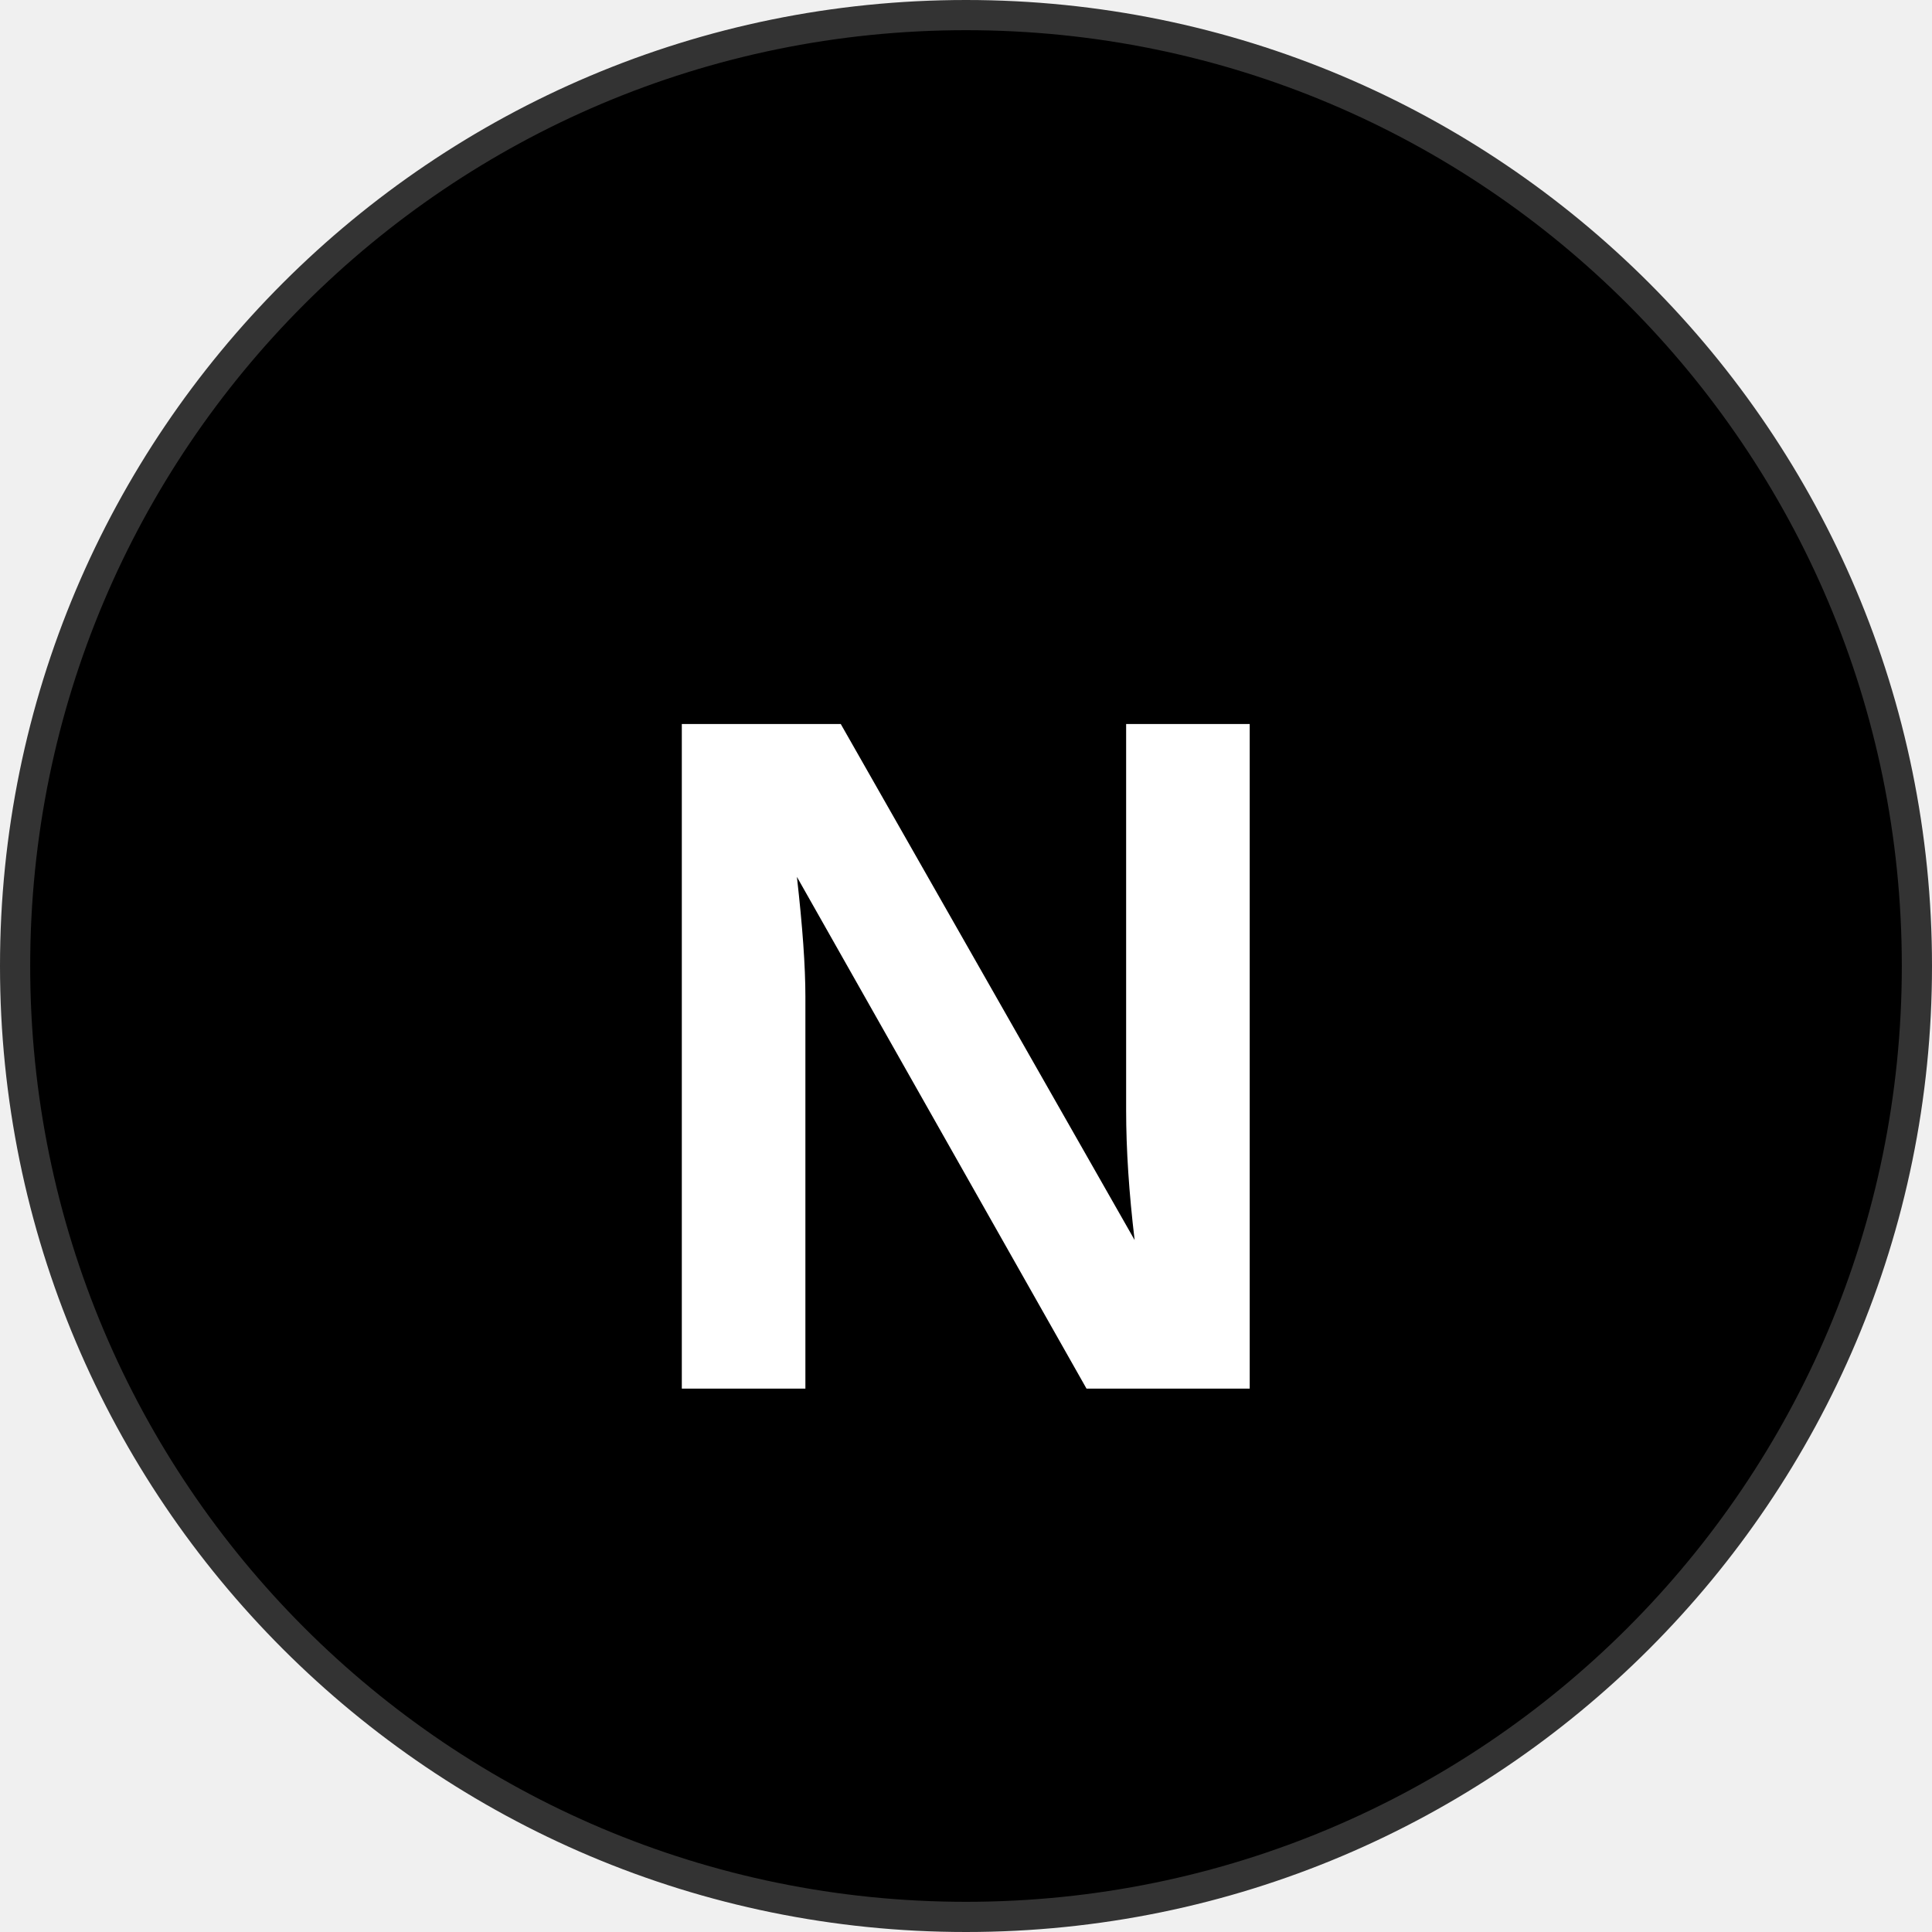
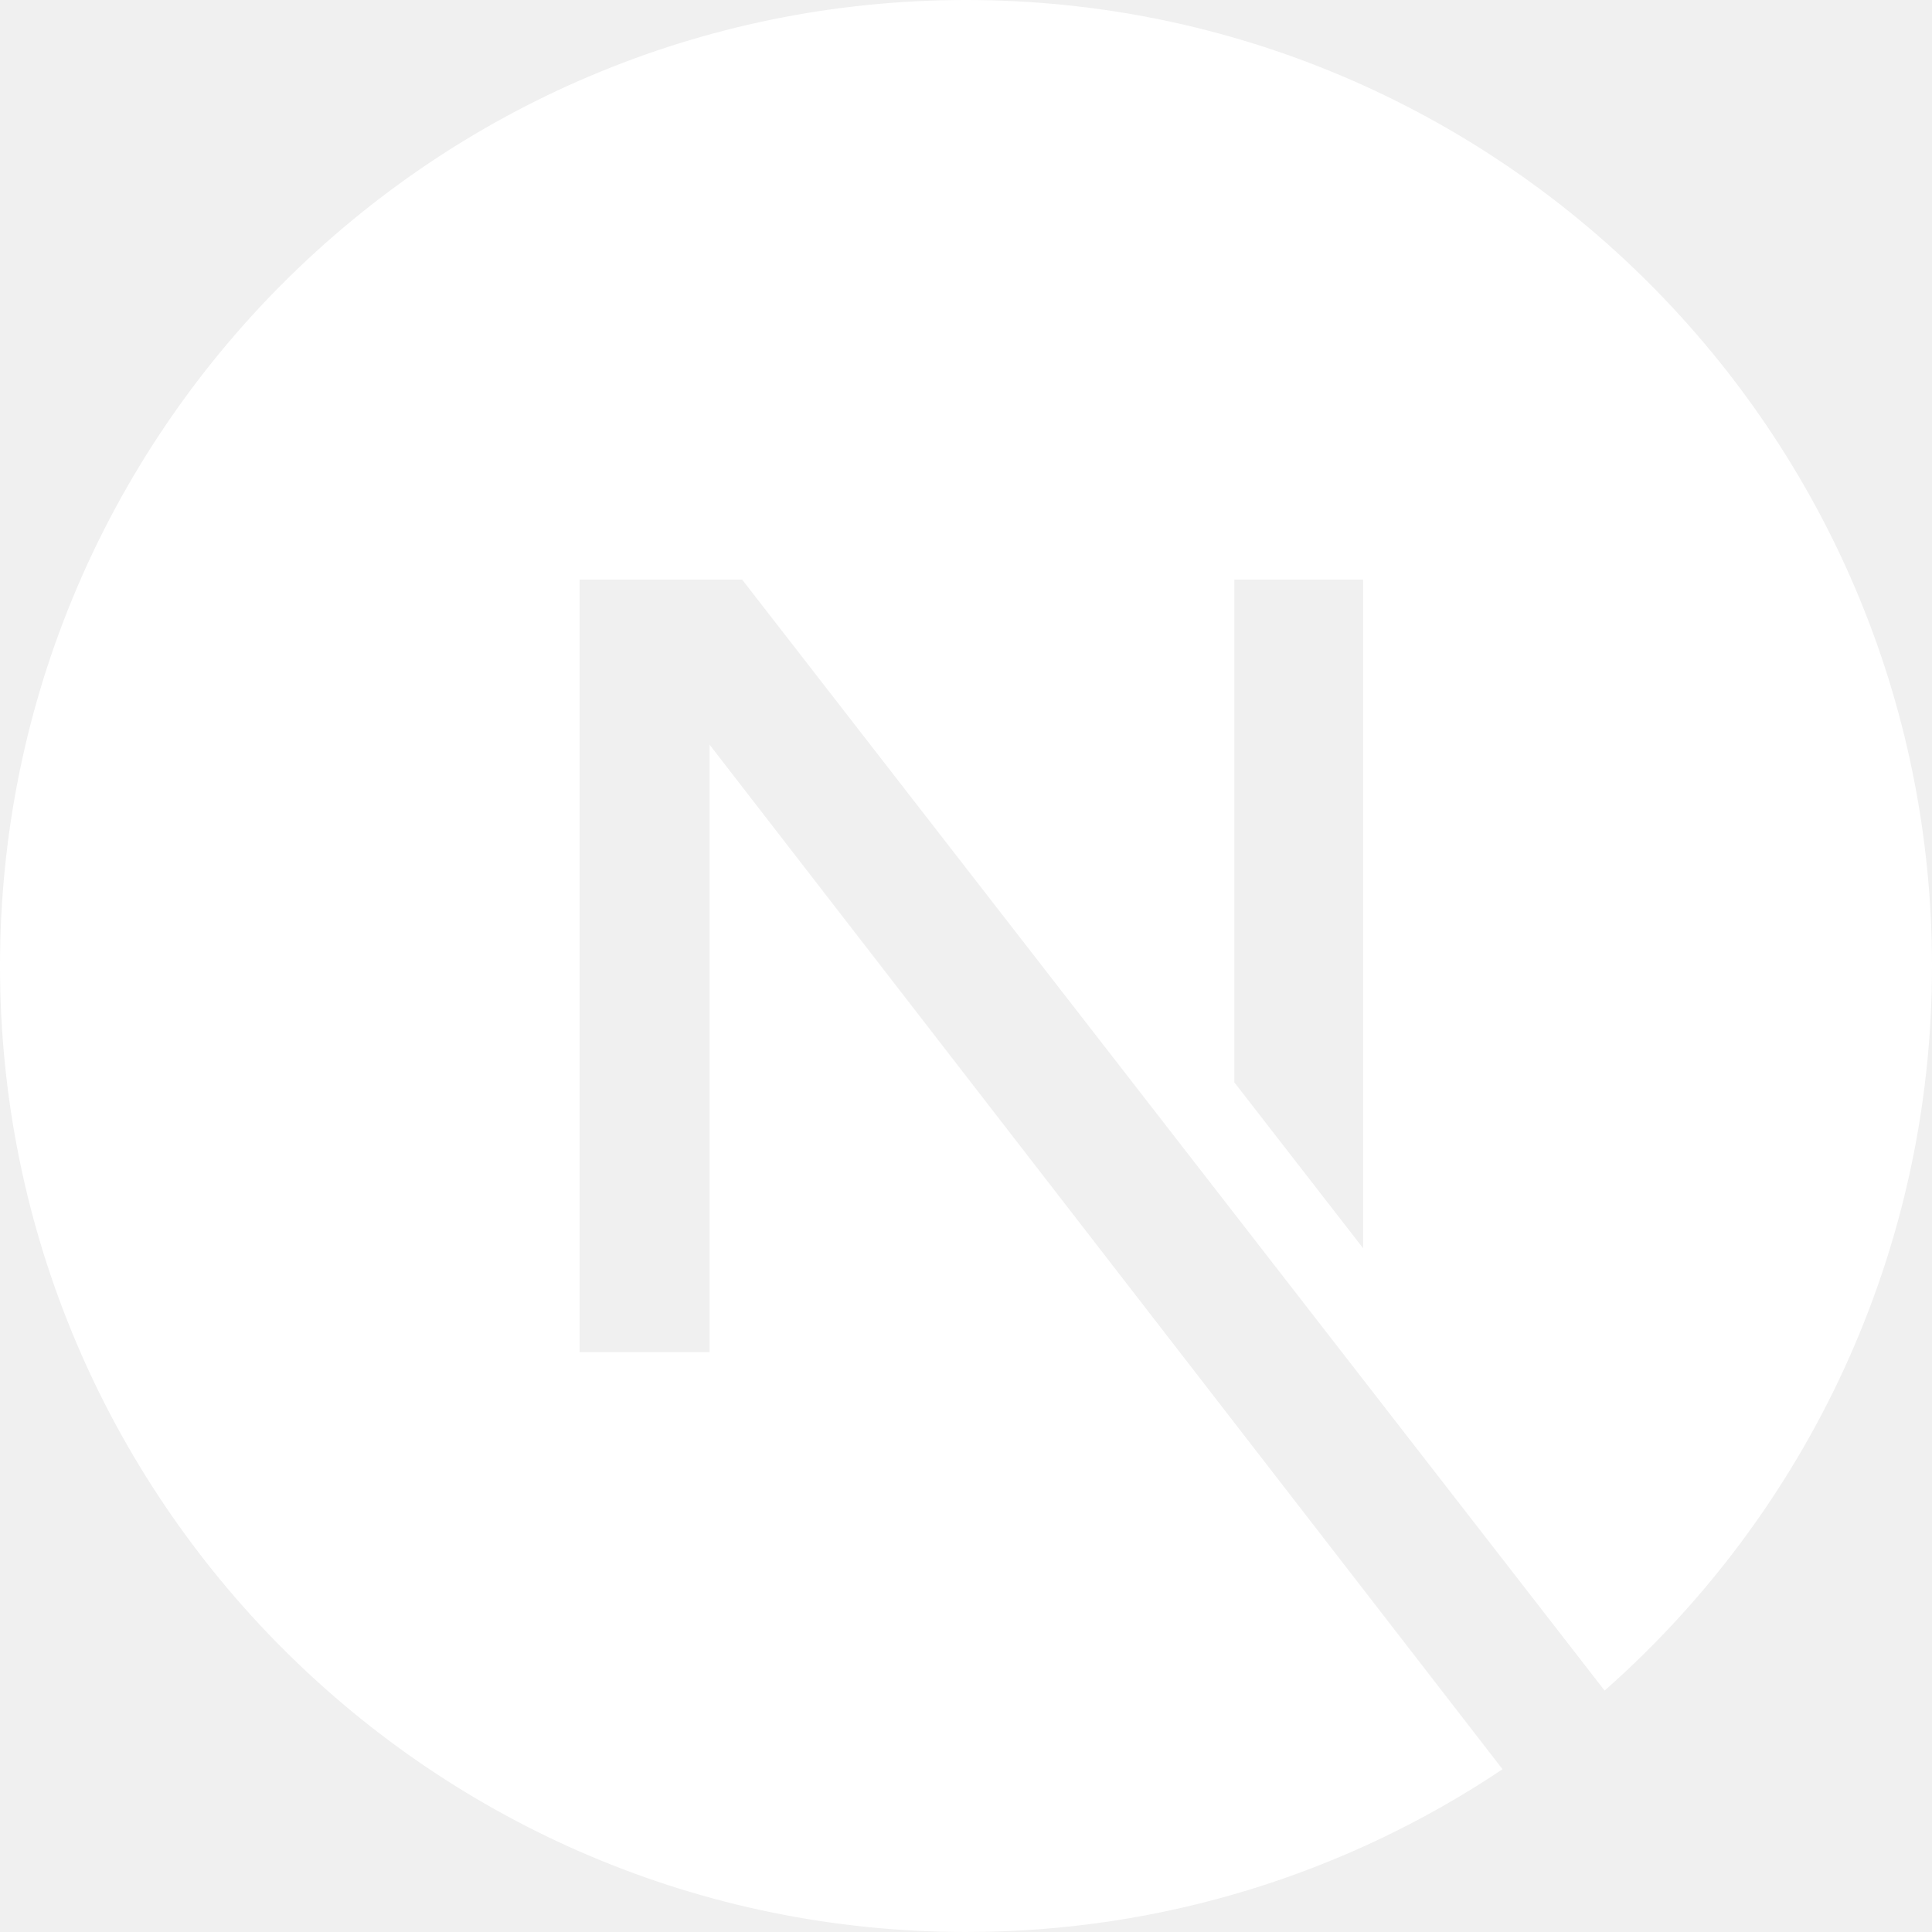
- <svg xmlns="http://www.w3.org/2000/svg" viewBox="0 0 128 128">
-   <circle cx="64" cy="64" r="63" fill="#000" stroke="#333" stroke-width="2" />
-   <text x="64" y="92" font-family="Arial, Helvetica, sans-serif" font-size="64" font-weight="800" fill="#fff" text-anchor="middle">N</text>
+ <svg xmlns="http://www.w3.org/2000/svg" fill="#FFFFFF" role="img" viewBox="0 0 24 24">
+   <path d="M18.665 21.978C16.758 23.255 14.465 24 12 24 5.377 24 0 18.623 0 12S5.377 0 12 0s12 5.377 12 12c0 3.583-1.574 6.801-4.067 9.001L9.219 7.2H7.2v9.596h1.615V9.251l9.85 12.727Zm-3.332-8.533 1.6 2.061V7.2h-1.6v6.245Z" />
</svg>
